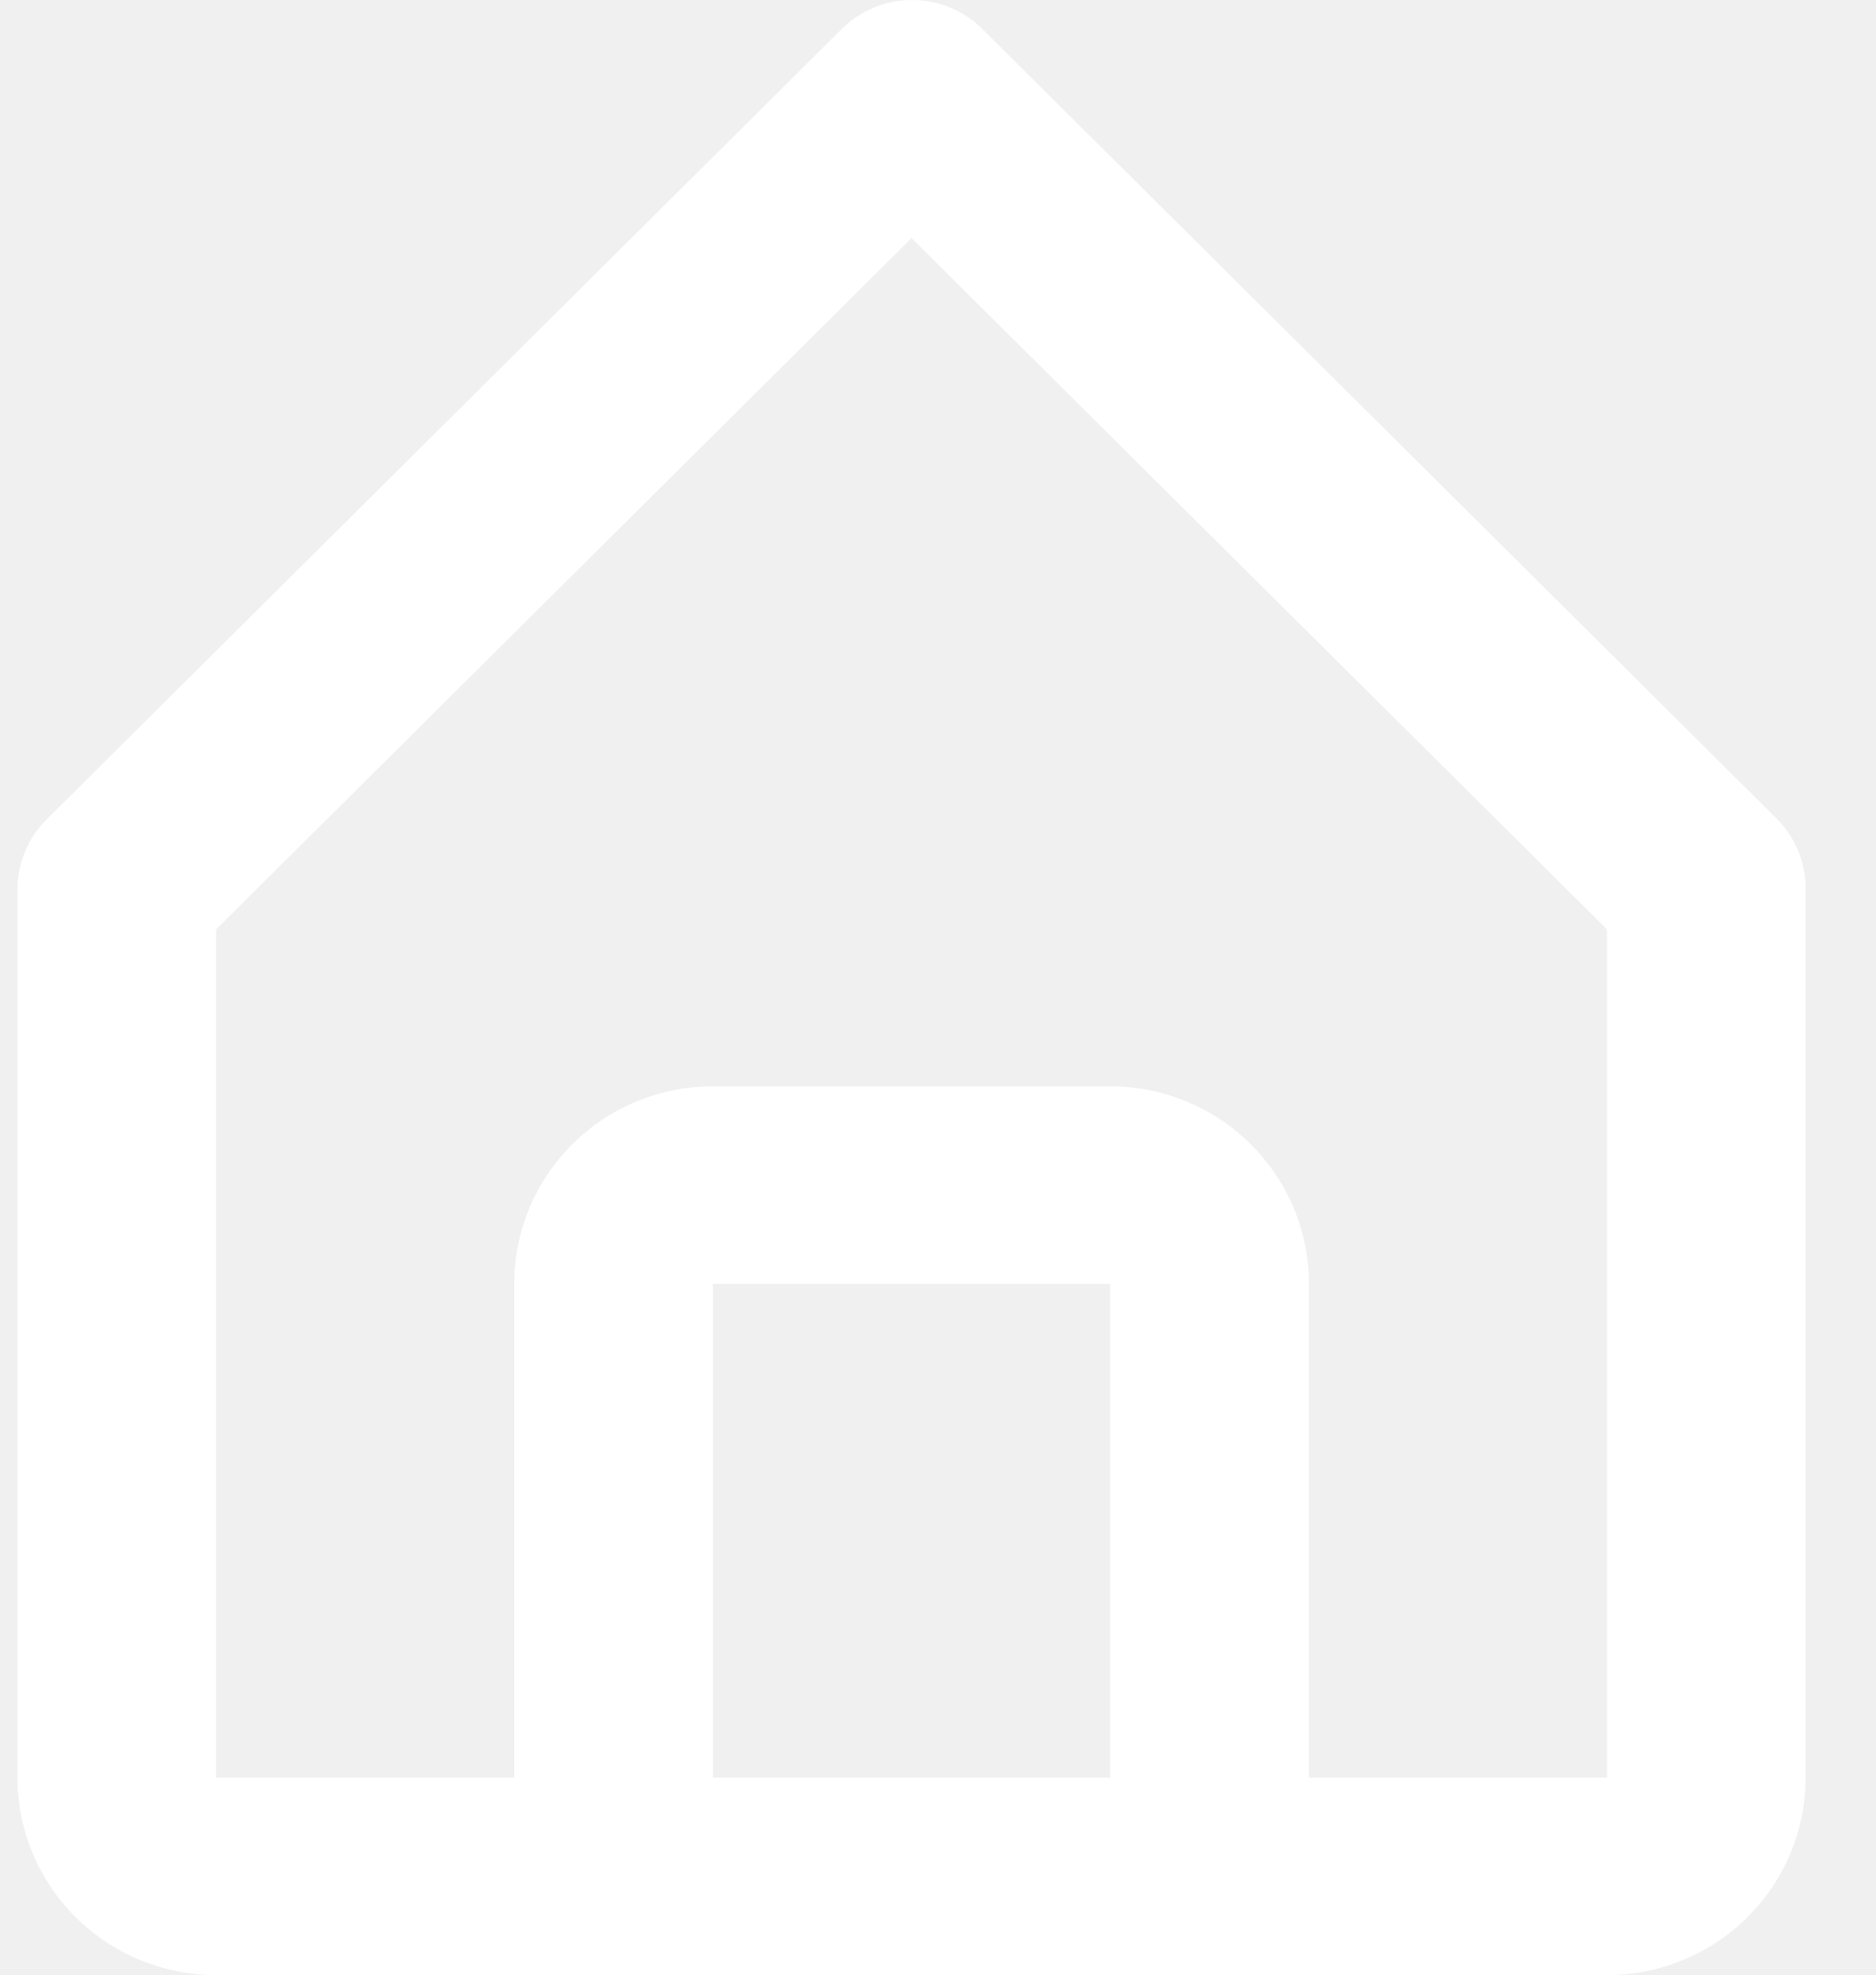
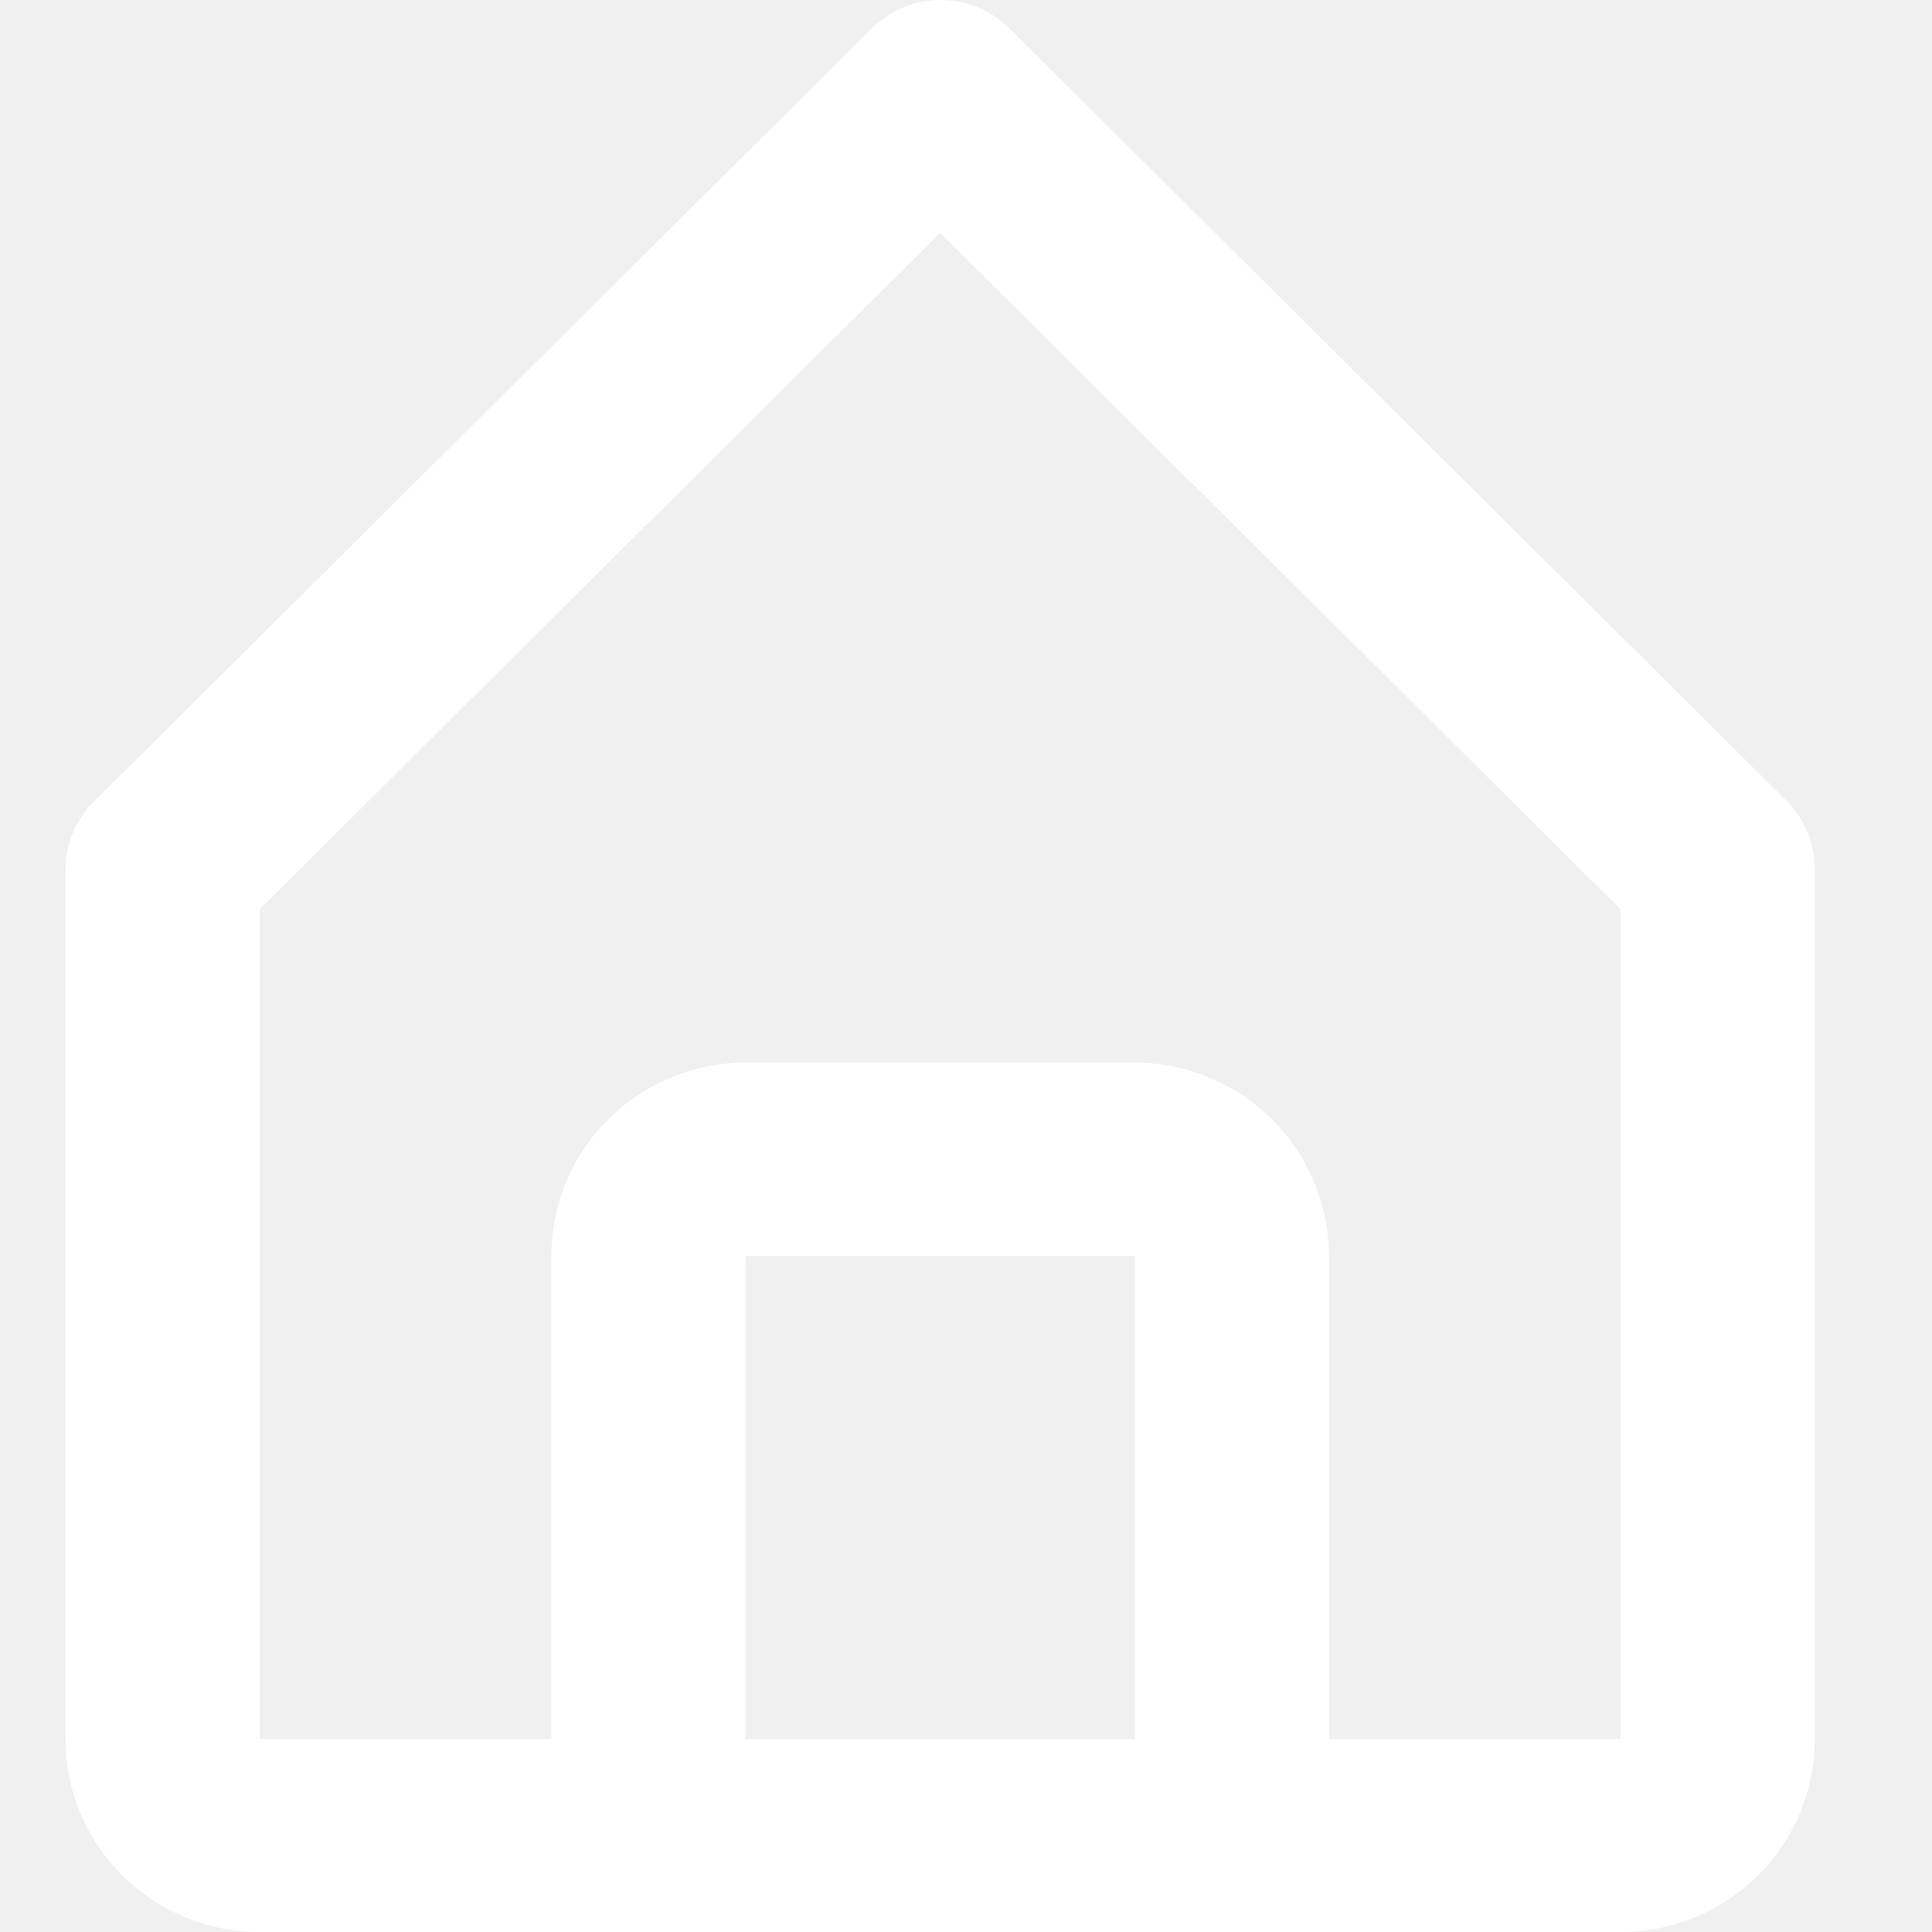
- <svg xmlns="http://www.w3.org/2000/svg" width="19" height="20" viewBox="0 0 19 20" fill="none">
+ <svg xmlns="http://www.w3.org/2000/svg" width="22" height="22" viewBox="0 0 19 20" fill="none">
  <path d="M2.189 20.001H16.275C16.808 20.001 17.32 19.79 17.698 19.415C18.075 19.04 18.287 18.531 18.287 18.001V9.001C18.288 8.869 18.262 8.739 18.212 8.617C18.162 8.495 18.088 8.384 17.995 8.291L9.946 0.291C9.758 0.105 9.503 0 9.237 0C8.971 0 8.716 0.105 8.528 0.291L0.479 8.291C0.384 8.383 0.308 8.494 0.257 8.616C0.205 8.738 0.178 8.868 0.177 9.001V18.001C0.177 18.531 0.389 19.04 0.767 19.415C1.144 19.79 1.656 20.001 2.189 20.001ZM7.22 18.001V13.001H11.244V18.001H7.22ZM2.189 9.411L9.232 2.411L16.275 9.411V18.001H13.257V13.001C13.257 12.47 13.044 11.962 12.667 11.587C12.29 11.211 11.778 11.001 11.244 11.001H7.22C6.686 11.001 6.174 11.211 5.797 11.587C5.42 11.962 5.208 12.47 5.208 13.001V18.001H2.189V9.411Z" fill="white" />
</svg>
